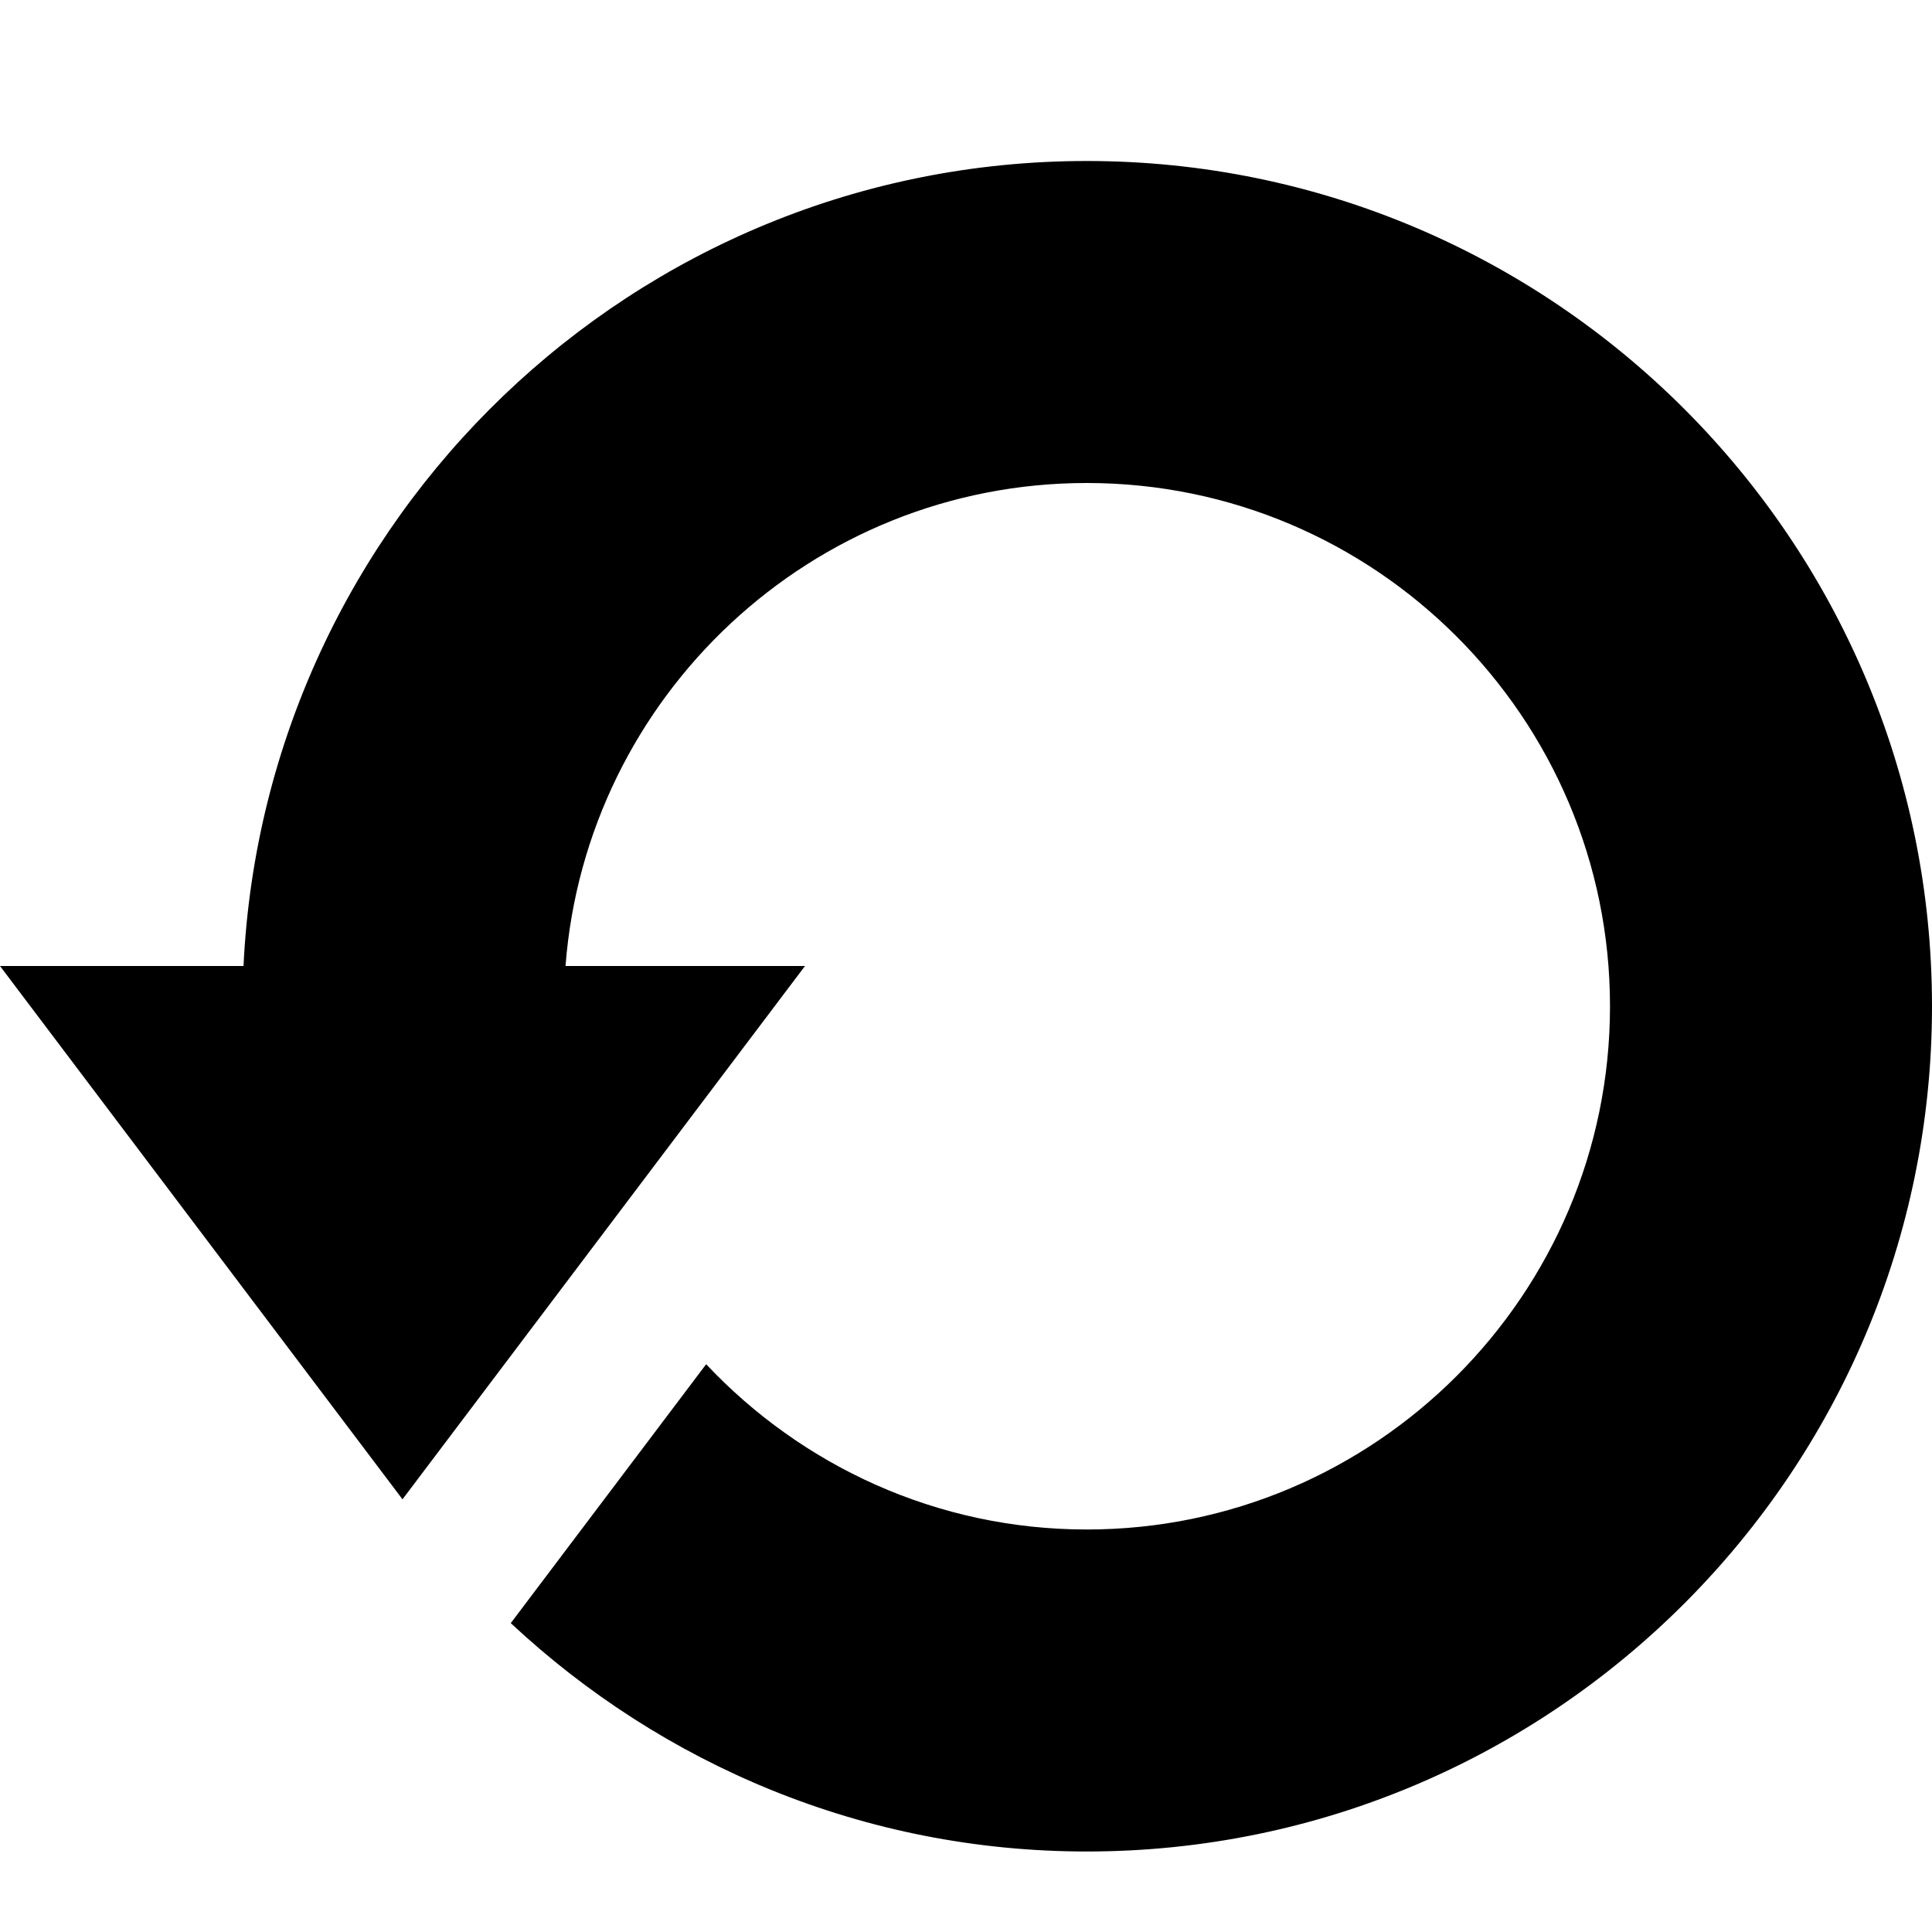
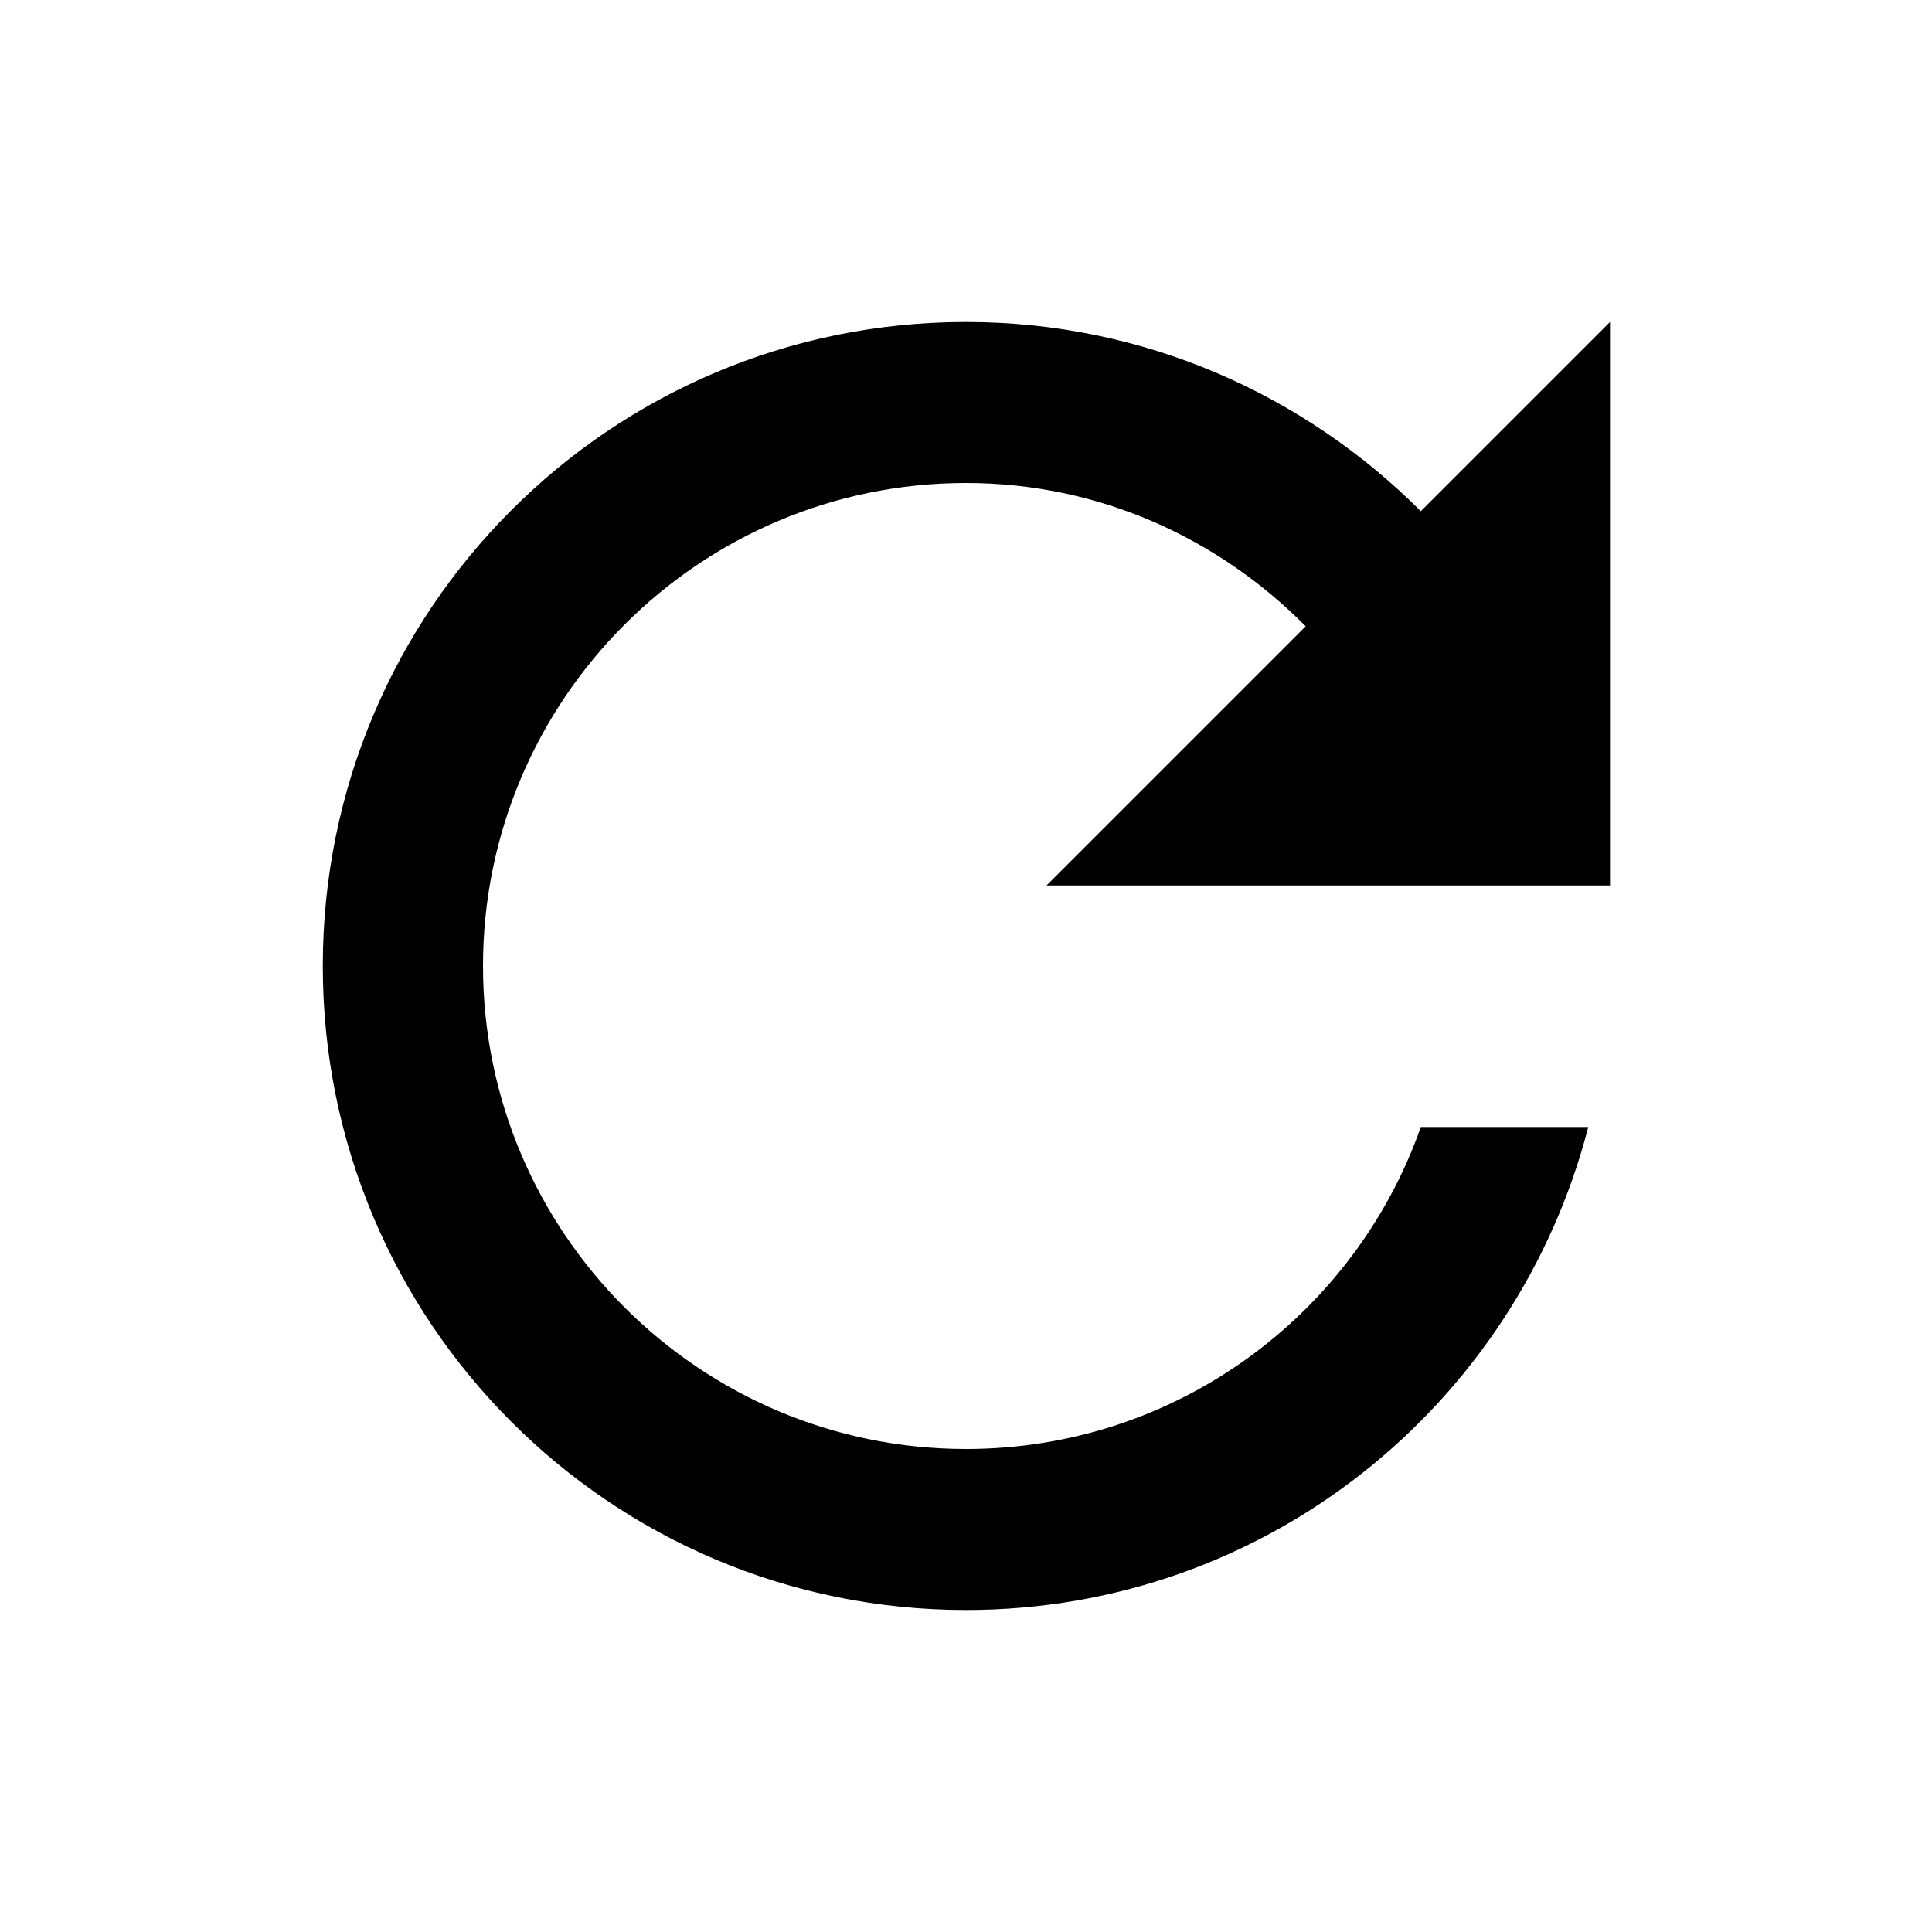
- <svg xmlns="http://www.w3.org/2000/svg" width="24" height="24" viewBox="0 0 24 24">
-   <path d="M13.5 2c-5.621 0-10.211 4.443-10.475 10h-3.025l5 6.625 5-6.625h-2.975c.257-3.351 3.06-6 6.475-6 3.584 0 6.5 2.916 6.5 6.5s-2.916 6.5-6.5 6.5c-1.863 0-3.542-.793-4.728-2.053l-2.427 3.216c1.877 1.754 4.389 2.837 7.155 2.837 5.79 0 10.5-4.71 10.5-10.5s-4.71-10.5-10.5-10.5z" />
+ <svg xmlns="http://www.w3.org/2000/svg" width="30" height="30" viewBox="0 0 24 24" fill="none">
+   <path d="M17.65 6.35C16.2 4.9 14.21 4 12 4C7.58 4 4.01 7.58 4.01 12C4.01 16.42 7.58 20 12 20C15.73 20 18.84 17.45 19.73 14H17.65C16.83 16.33 14.61 18 12 18C8.69 18 6 15.31 6 12C6 8.69 8.69 6 12 6C13.66 6 15.14 6.69 16.22 7.78L13 11H20V4L17.65 6.35Z" fill="black" />
</svg>
